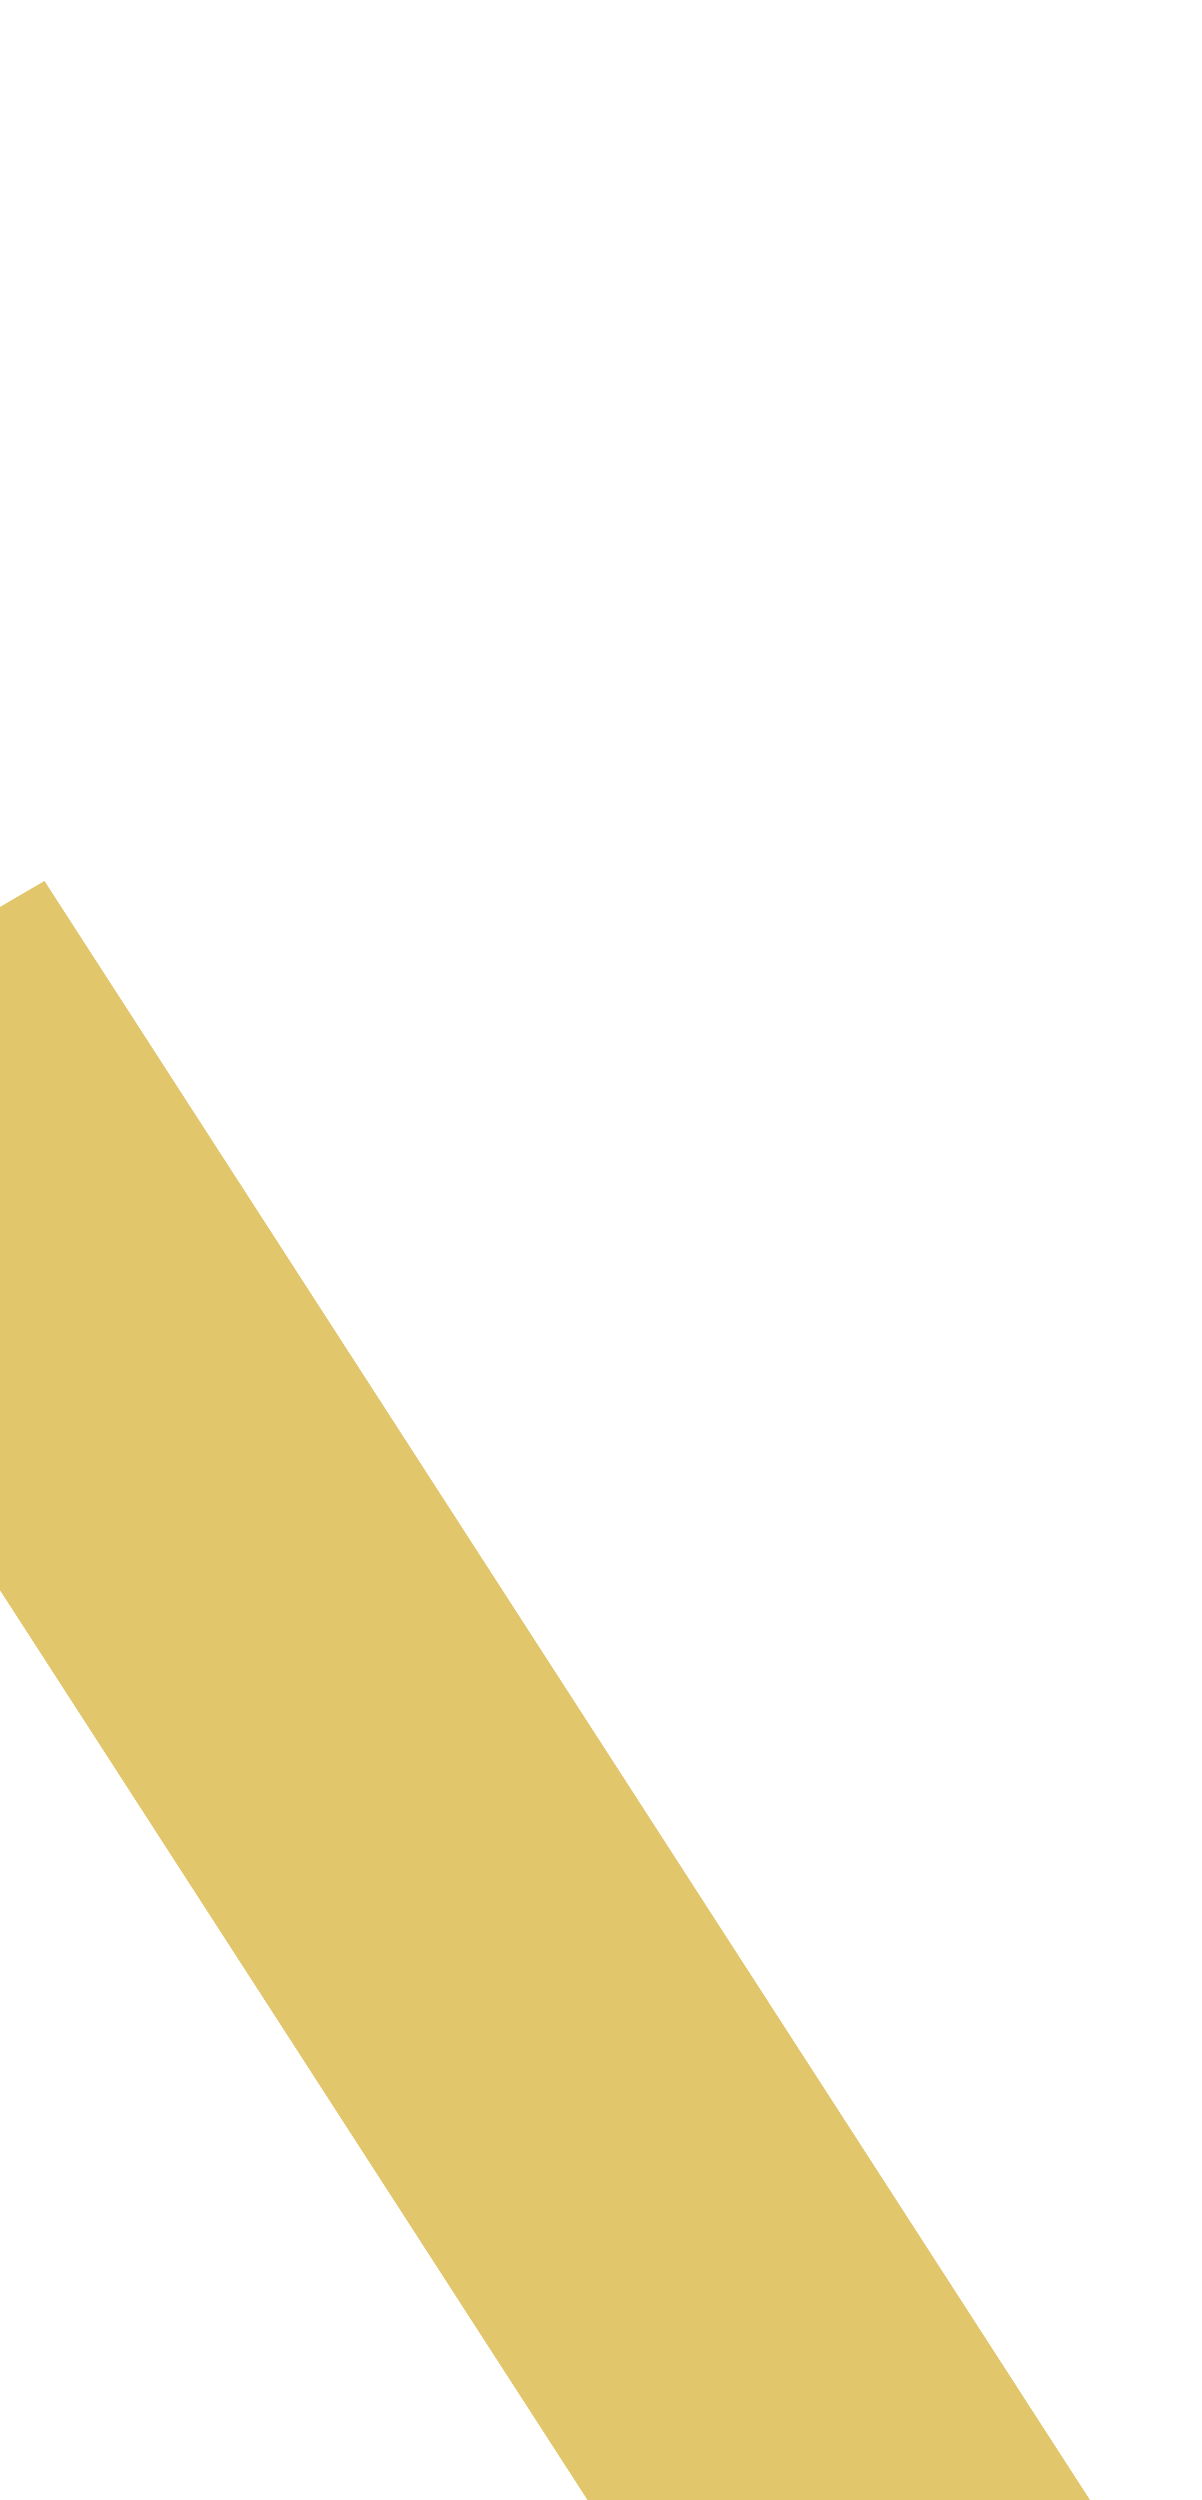
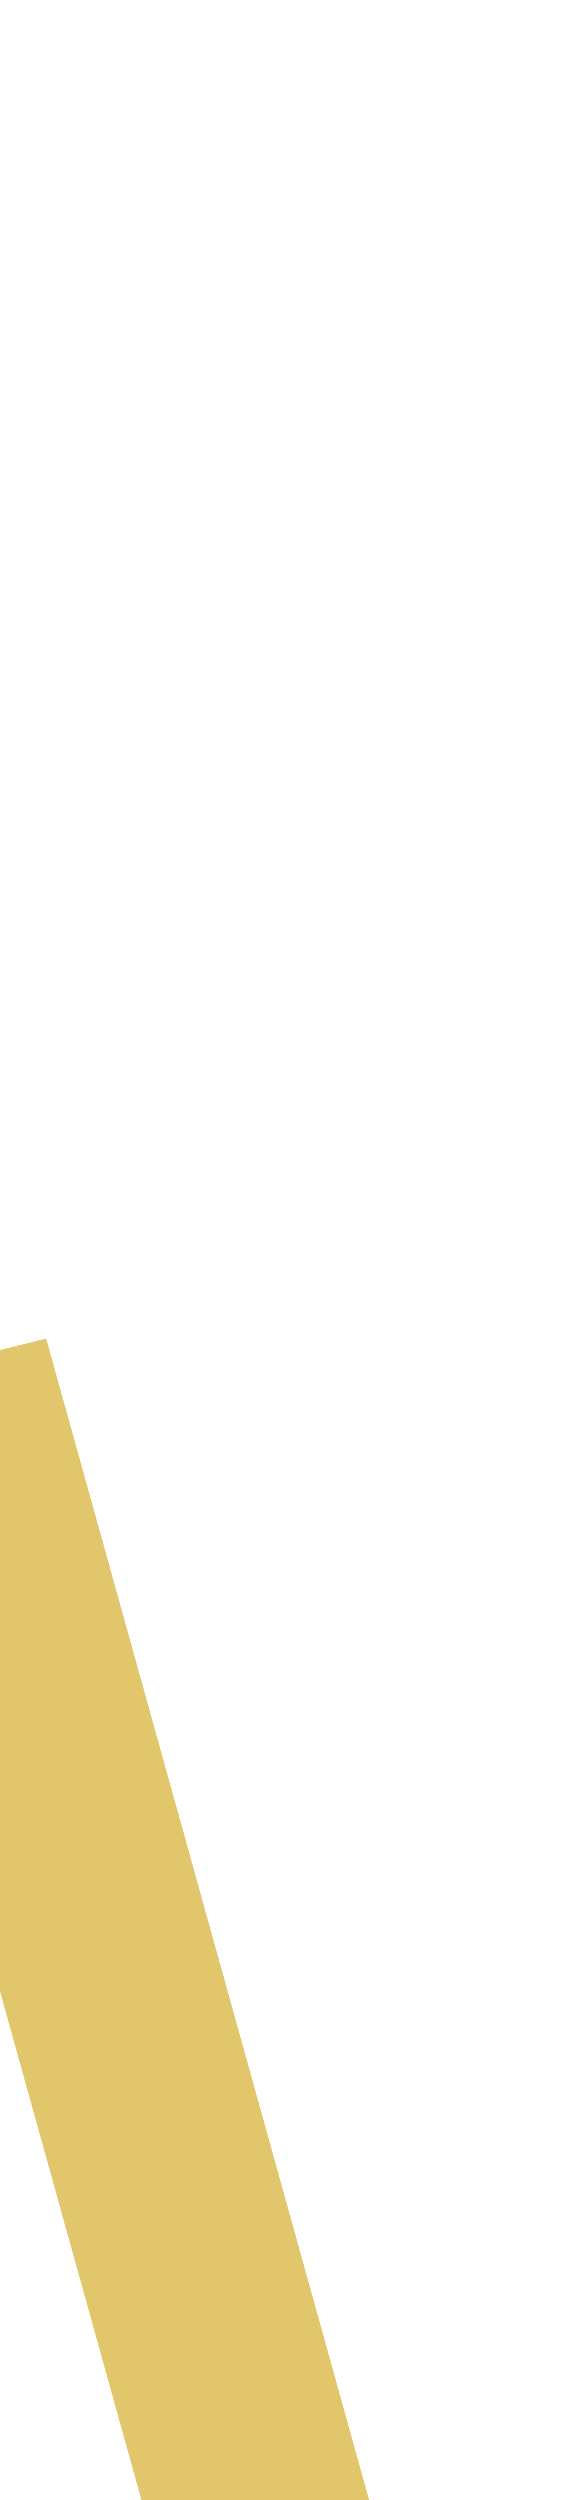
- <svg xmlns="http://www.w3.org/2000/svg" baseProfile="tiny" height="480.554mm" width="230.972mm" viewBox="50.67 -325.001 230.972 480.554" version="1.1" stroke="black" stroke-width=".1" fill="none">
-   <path fill="#c4d3ac" stroke="#c4d3ac" d="M275.951 305.537 L275.098 306.035 L275.098 182.645 L275.951 182.147 z" />
-   <path fill="#c4d3ac" stroke="#c4d3ac" d="M66.585 -18.673 L65.733 -18.175 L275.098 306.035 L275.951 305.537 z" />
-   <path fill="#c4d3ac" stroke="#c4d3ac" d="M66.585 -142.063 L65.733 -141.565 L65.733 -18.175 L66.585 -18.673 z" />
-   <path fill="#c4d3ac" stroke="#c4d3ac" d="M275.951 182.147 L275.098 182.645 L65.733 -141.565 L66.585 -142.063 z" />
-   <path fill="#c4d3ac" stroke="#c4d3ac" d="M275.951 305.537 L275.951 182.147 L66.585 -142.063 L66.585 -18.673 z" />
-   <path fill="#c4d3ac" stroke="#c4d3ac" d="M275.098 306.035 L65.733 -18.175 L65.733 -141.565 L275.098 182.645 z" />
-   <path fill="#e2c66c" stroke="#e2c66c" d="M281.641 320.023 L273.12 325.001 L273.12 193.899 L281.641 188.92 z" />
-   <path fill="#e2c66c" stroke="#e2c66c" d="M59.19 -24.45 L50.67 -19.472 L273.12 325.001 L281.641 320.023 z" />
-   <path fill="#e2c66c" stroke="#e2c66c" d="M59.19 -155.553 L50.67 -150.574 L50.67 -19.472 L59.19 -24.45 z" />
-   <path fill="#e2c66c" stroke="#e2c66c" d="M281.641 188.92 L273.12 193.899 L50.67 -150.574 L59.19 -155.553 z" />
-   <path fill="#e2c66c" stroke="#e2c66c" d="M281.641 320.023 L281.641 188.92 L59.19 -155.553 L59.19 -24.45 z" />
-   <path fill="#e2c66c" stroke="#e2c66c" d="M273.12 325.001 L50.67 -19.472 L50.67 -150.574 L273.12 193.899 z" />
+ <svg xmlns="http://www.w3.org/2000/svg" baseProfile="tiny" height="526.883mm" width="118.034mm" viewBox="129.538 -404.548 118.034 526.883" version="1.1" stroke="black" stroke-width=".1" fill="none">
+   <path fill="#c4d3ac" stroke="#c4d3ac" d="M245.351 386.463 L244.384 386.704 L244.384 259.929 L245.351 259.687 z" />
+   <path fill="#c4d3ac" stroke="#c4d3ac" d="M143.362 19.623 L142.395 19.865 L244.384 386.704 L245.351 386.463 z" />
+   <path fill="#c4d3ac" stroke="#c4d3ac" d="M143.362 -107.152 L142.395 -106.91 L142.395 19.865 L143.362 19.623 z" />
+   <path fill="#c4d3ac" stroke="#c4d3ac" d="M245.351 259.687 L244.384 259.929 L142.395 -106.91 L143.362 -107.152 z" />
+   <path fill="#c4d3ac" stroke="#c4d3ac" d="M245.351 386.463 L245.351 259.687 L143.362 -107.152 L143.362 19.623 z" />
+   <path fill="#c4d3ac" stroke="#c4d3ac" d="M244.384 386.704 L142.395 19.865 L142.395 -106.91 L244.384 259.929 z" />
+   <path fill="#e2c66c" stroke="#e2c66c" d="M247.572 402.13 L237.902 404.548 L237.902 269.85 L247.572 267.431 z" />
+   <path fill="#e2c66c" stroke="#e2c66c" d="M139.207 12.363 L129.538 14.781 L237.902 404.548 L247.572 402.13 z" />
+   <path fill="#e2c66c" stroke="#e2c66c" d="M139.207 -122.335 L129.538 -119.917 L129.538 14.781 L139.207 12.363 z" />
+   <path fill="#e2c66c" stroke="#e2c66c" d="M247.572 267.431 L237.902 269.85 L129.538 -119.917 L139.207 -122.335 z" />
+   <path fill="#e2c66c" stroke="#e2c66c" d="M247.572 402.13 L247.572 267.431 L139.207 -122.335 L139.207 12.363 z" />
+   <path fill="#e2c66c" stroke="#e2c66c" d="M237.902 404.548 L129.538 14.781 L129.538 -119.917 L237.902 269.85 z" />
</svg>
